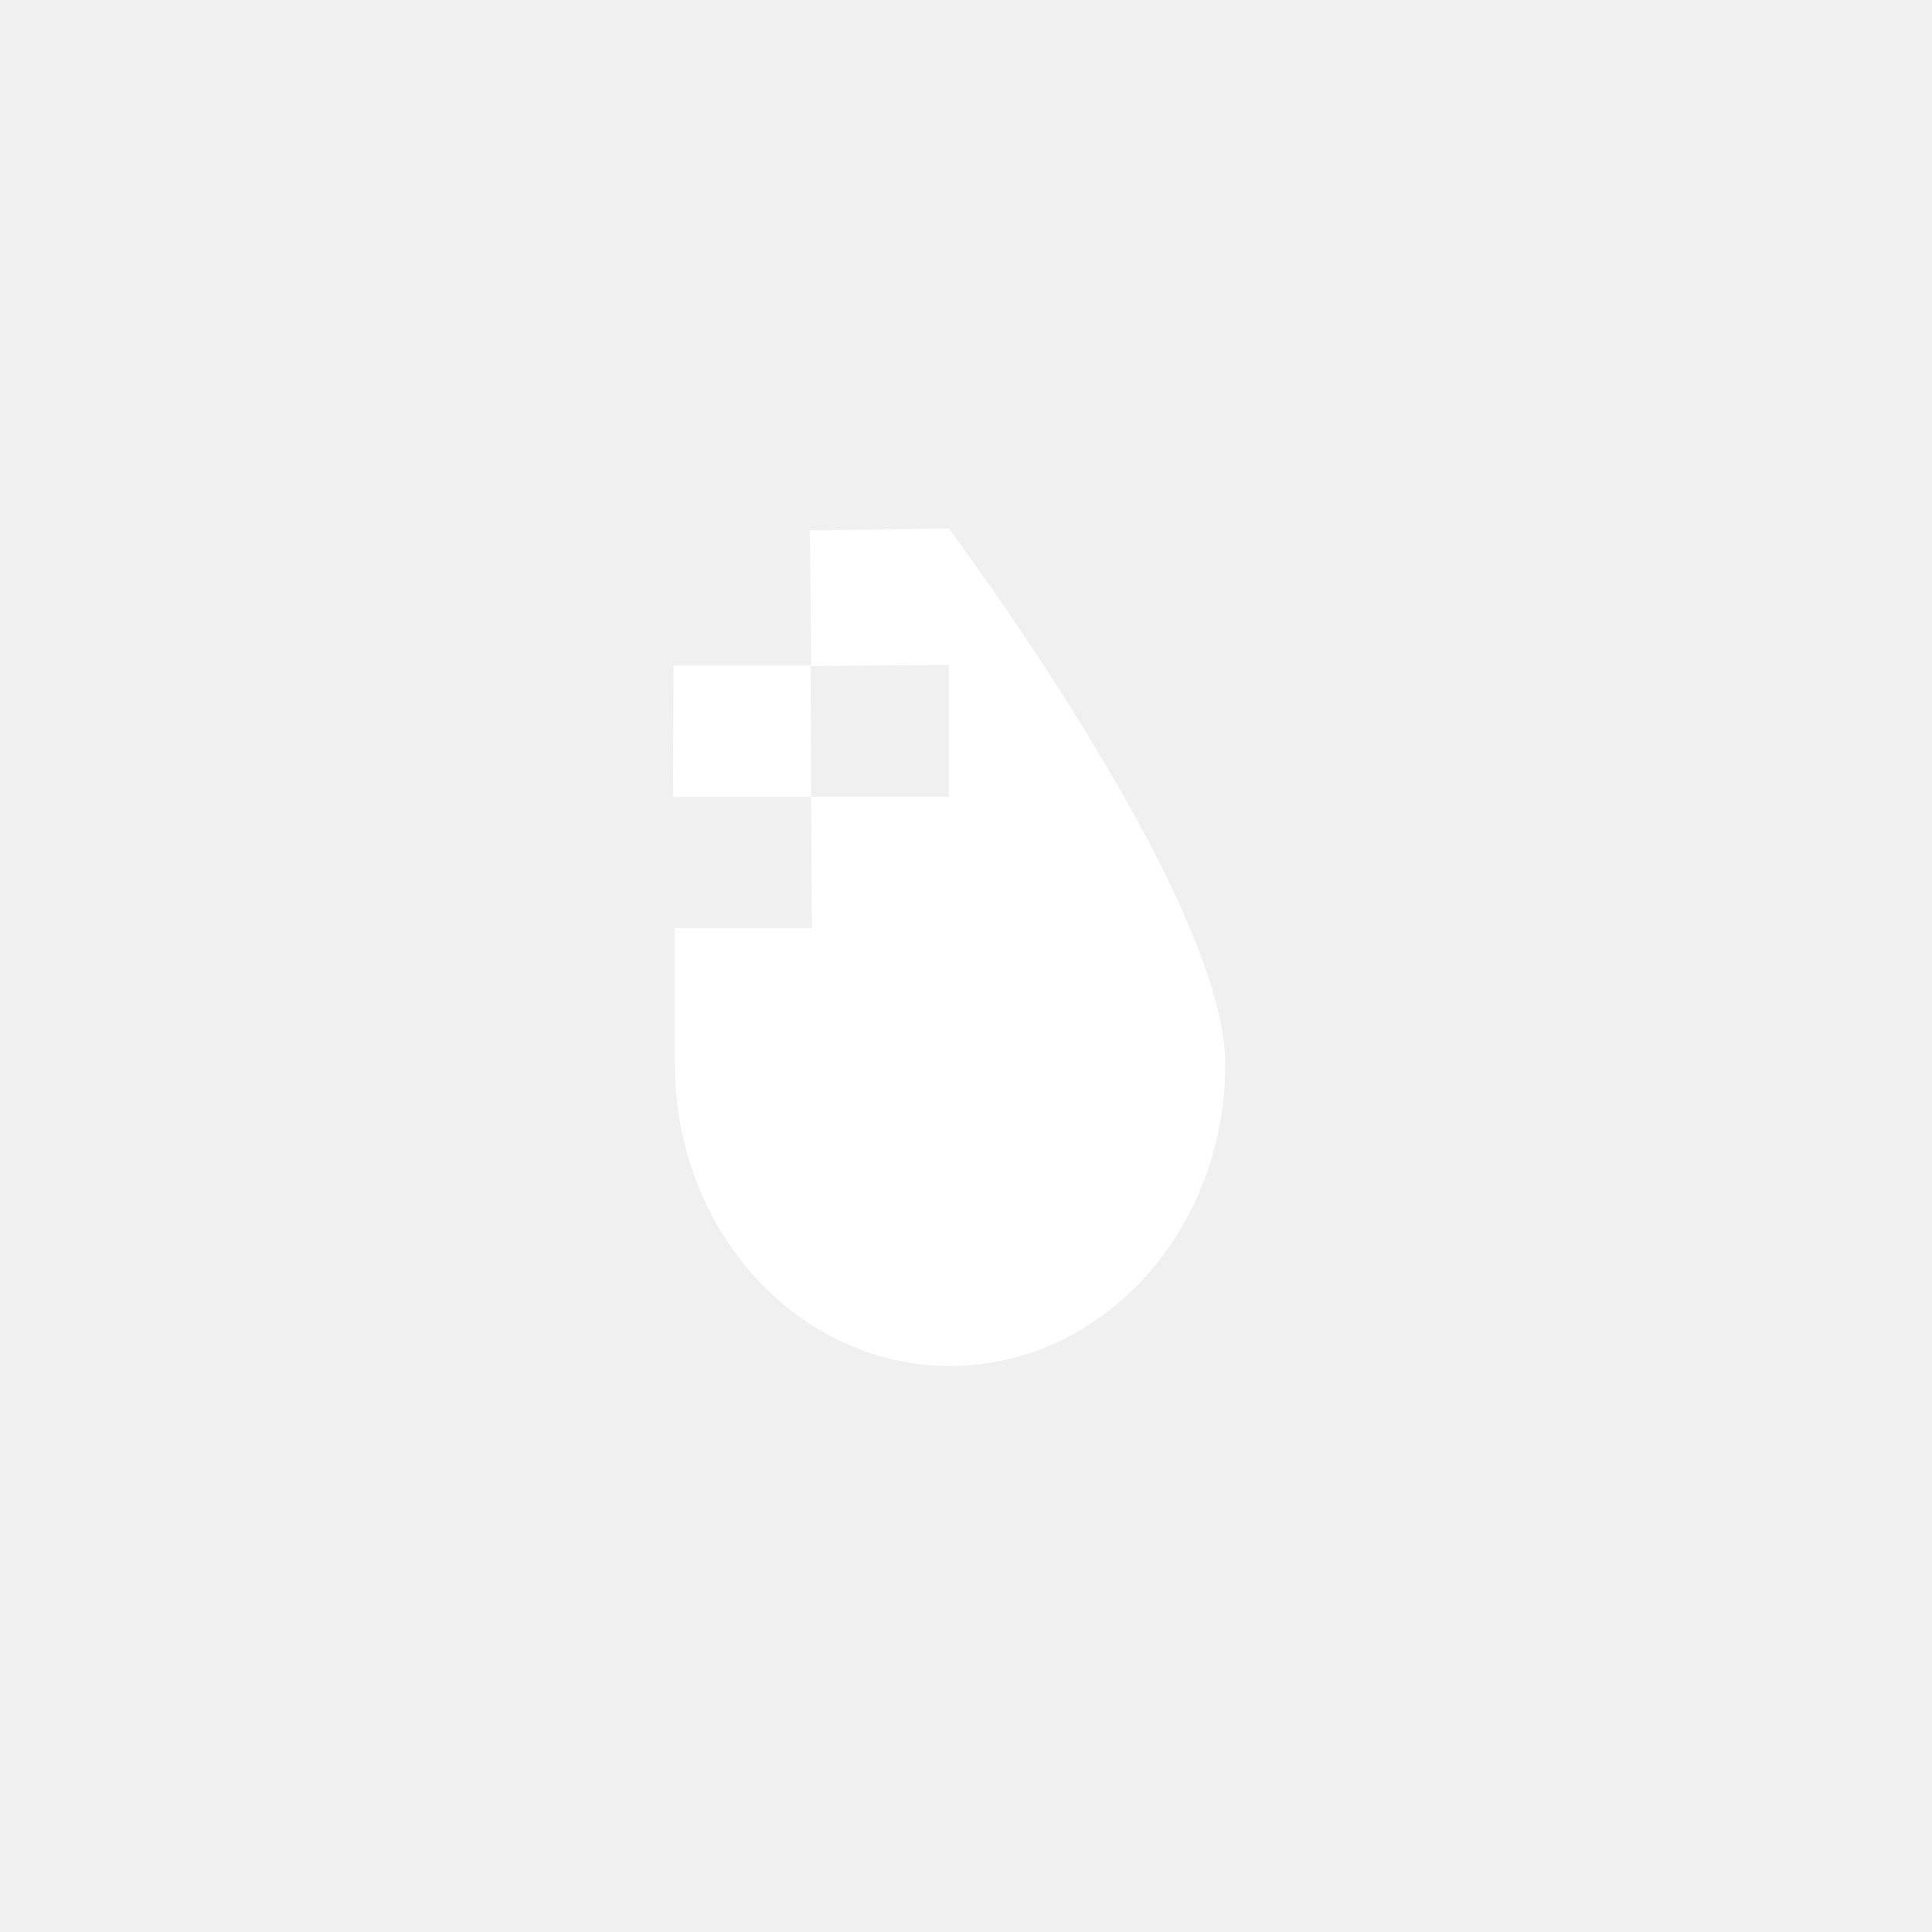
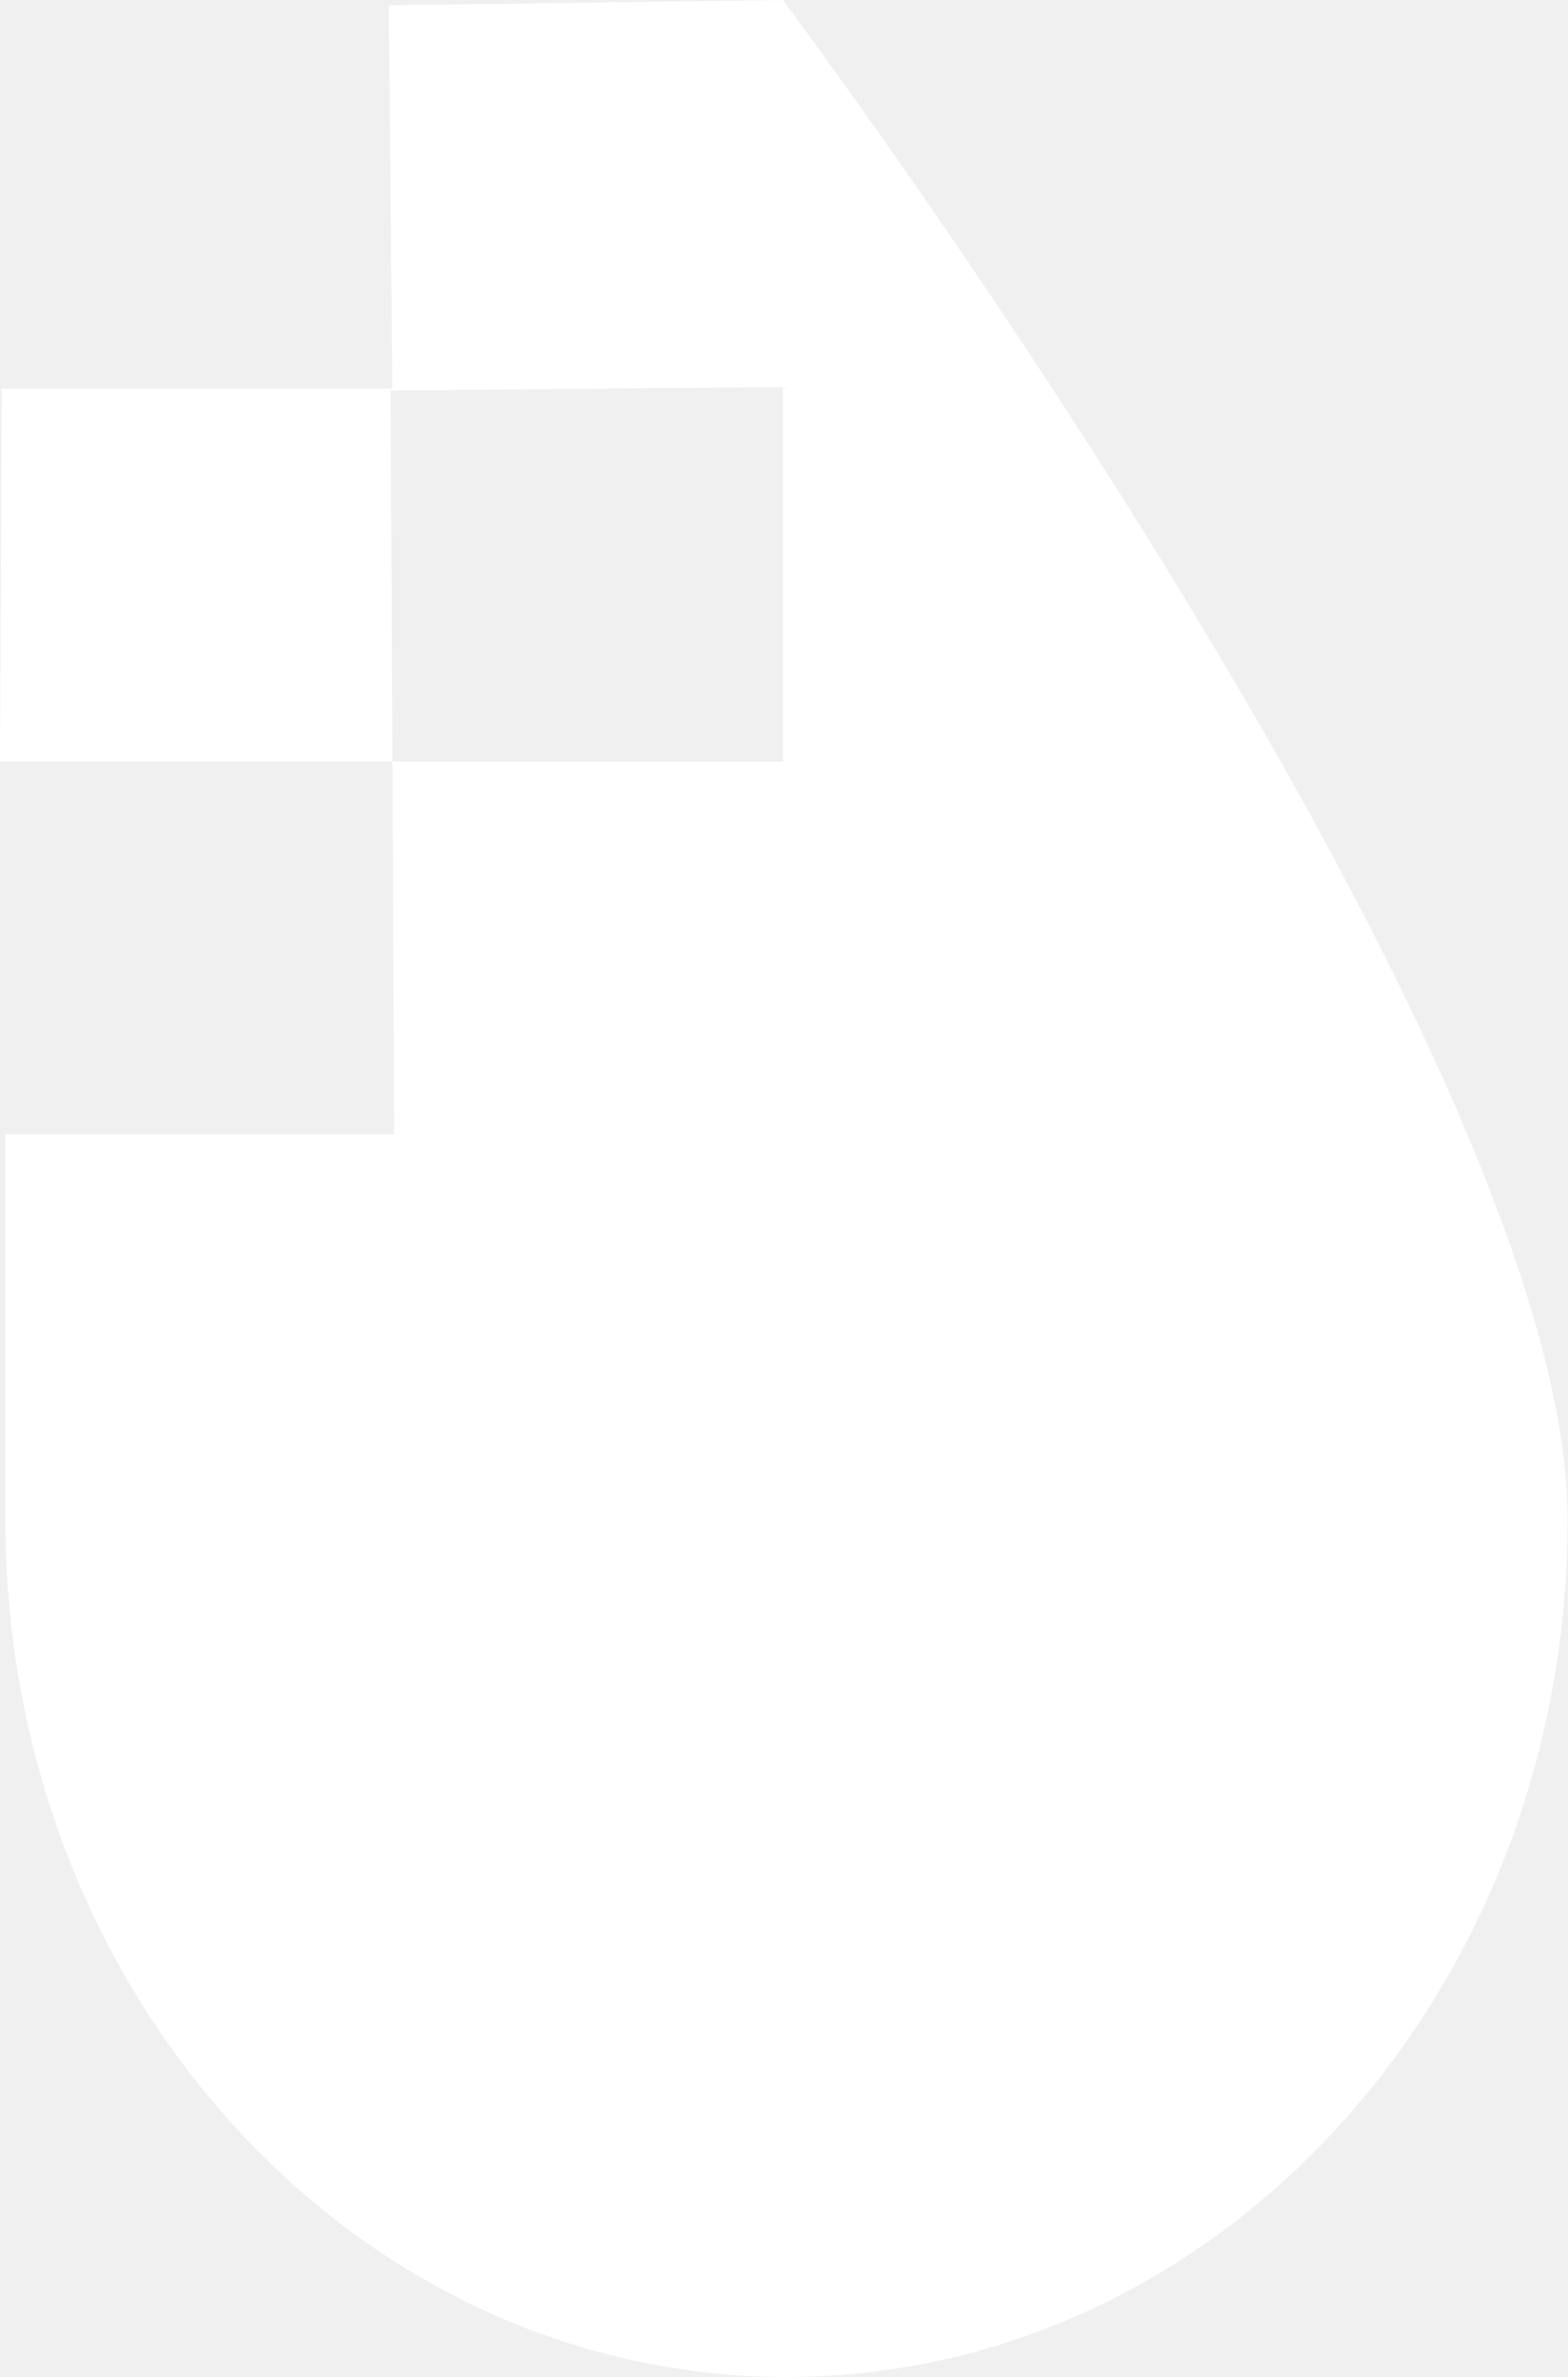
- <svg xmlns="http://www.w3.org/2000/svg" version="1.1" id="Layer_1" x="0px" y="0px" viewBox="-325 126.1 308.9 308.9" style="enable-background:new -325 126.1 308.9 308.9;" xml:space="preserve">
+ <svg xmlns="http://www.w3.org/2000/svg" version="1.1" id="Layer_1" x="0px" y="0px" viewBox="-197.4 213.6 88.3 133.9" style="enable-background:new -197.4 213.6 88.3 133.9;" xml:space="preserve">
  <style type="text/css">
	.st0{fill:#FFFFFF;}
</style>
-   <path id="XMLID_88_" class="st0" d="M-129.1,296.2c0,26.7-19.7,48.3-44,48.3s-44-21.6-44-48.3c0-5.8,0-21.7,0-21.7h21.9l-0.1-21h22  v-21.1l-22.1,0.2l0.1,20.9h-22.1l0.1-21h22l-0.2-21.6l22.2-0.3C-173.3,210.6-129.1,269.6-129.1,296.2z" />
+   <path id="XMLID_88_" class="st0" d="M-109.1,299.2c0,26.7-19.7,48.3-44,48.3s-44-21.6-44-48.3c0-5.8,0-21.7,0-21.7h21.9l-0.1-21h22  v-21.1l-22.1,0.2l0.1,20.9h-22.1l0.1-21h22l-0.2-21.6l22.2-0.3C-153.3,213.6-109.1,272.6-109.1,299.2z" />
</svg>
